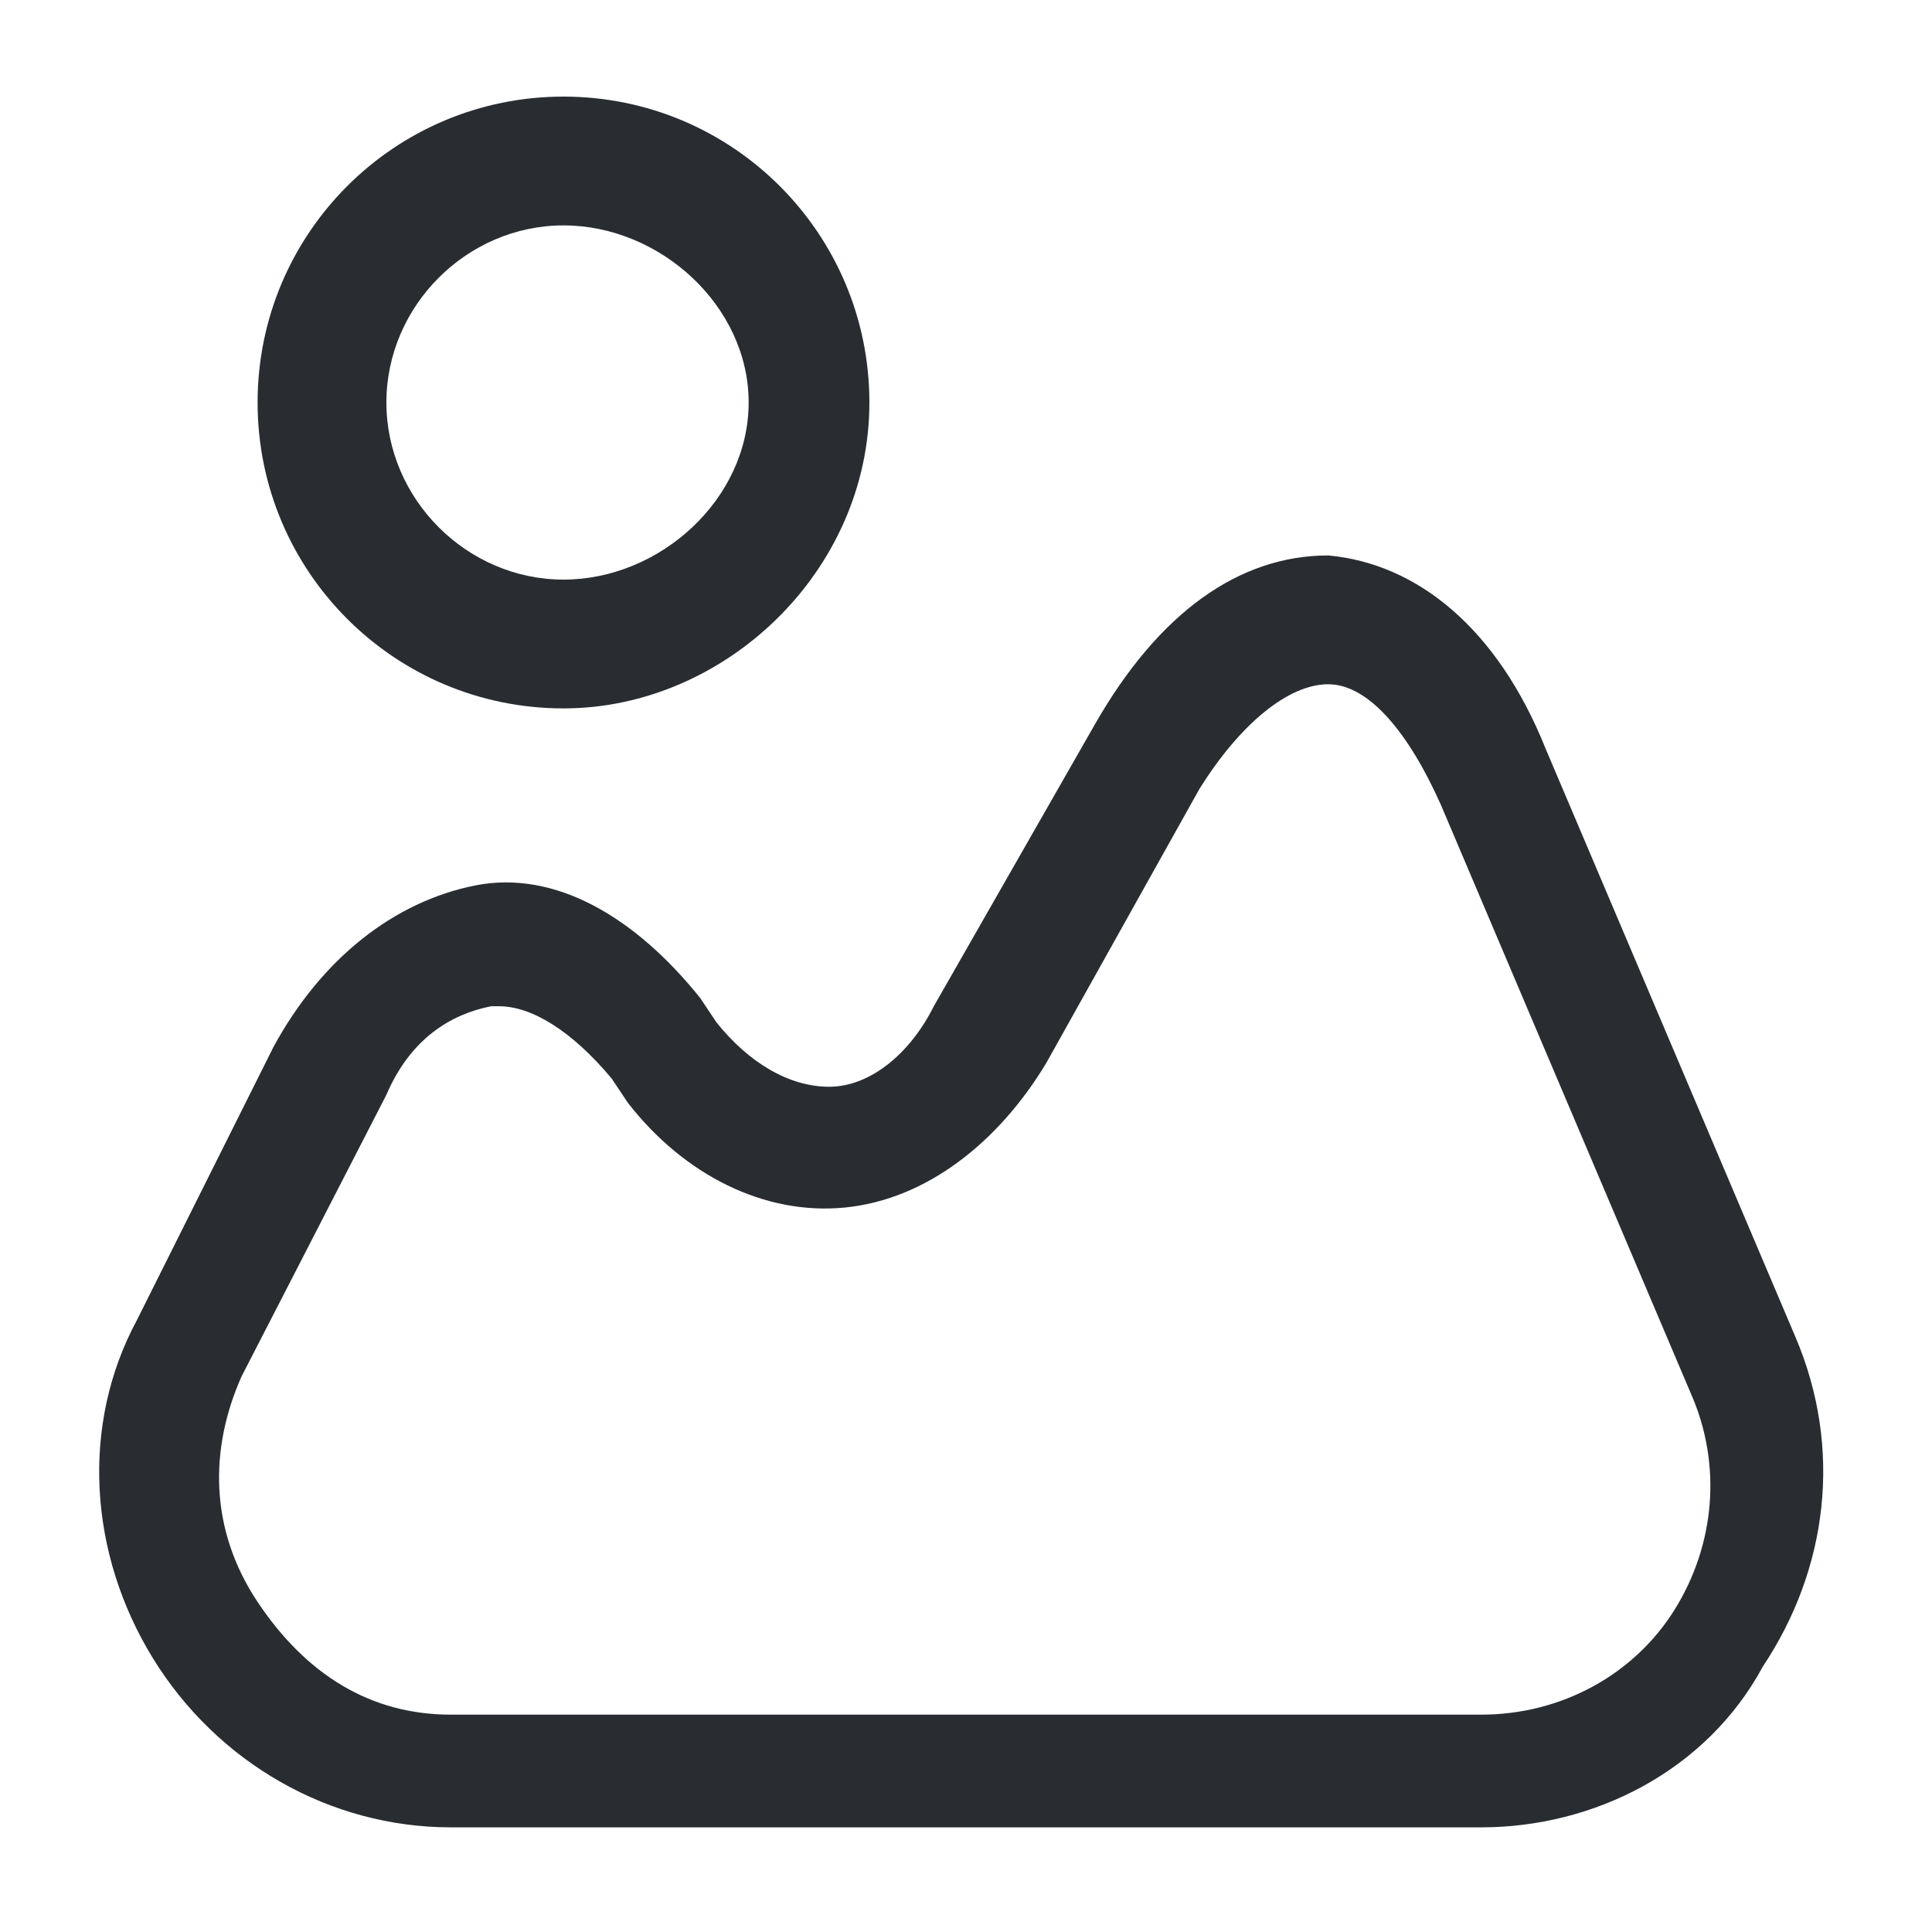
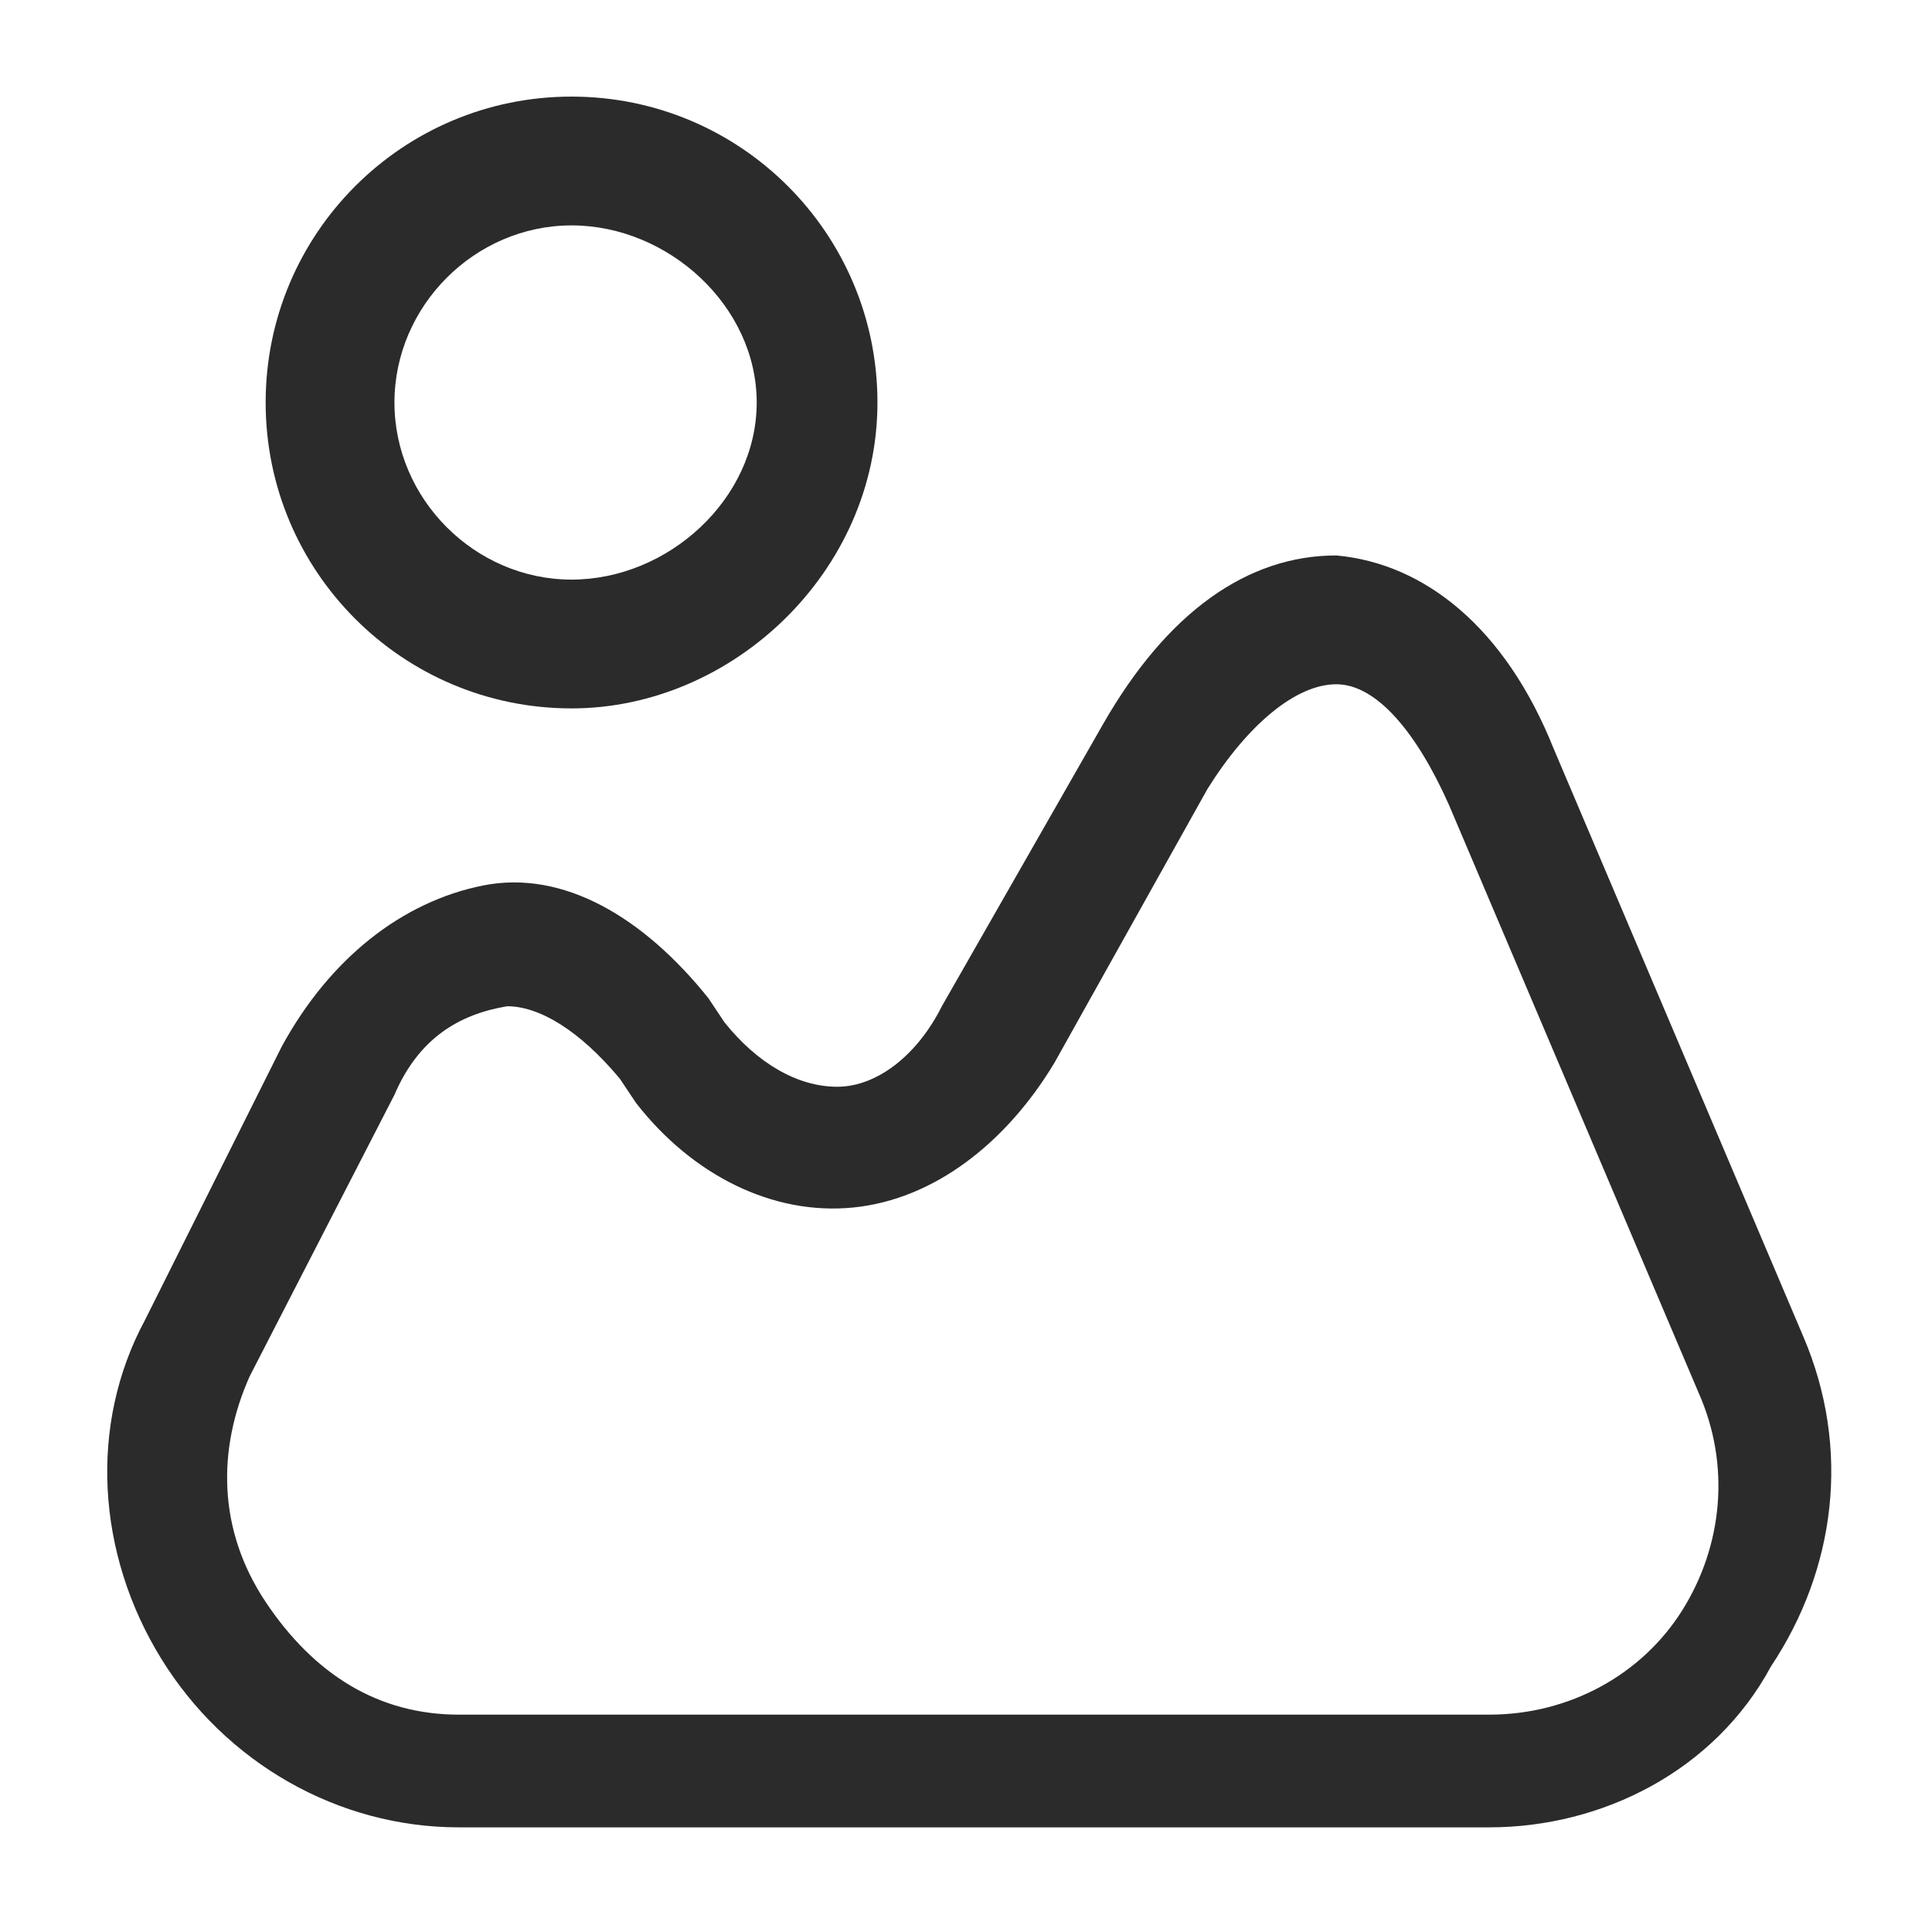
<svg xmlns="http://www.w3.org/2000/svg" version="1.1" id="Layer_1" x="0px" y="0px" viewBox="0 0 24 24" style="enable-background:new 0 0 24 24;" xml:space="preserve">
  <style type="text/css">
- 	.st0{fill:#292D32;}
+ 	.st0{fill:#2B2B2B;}
</style>
-   <path class="st0" d="M18.4,22.7H5.6c-1.5,0-2.9-0.8-3.7-2.1c-0.8-1.3-0.9-2.9-0.2-4.2L3.4,13C4,11.9,4.9,11.2,5.9,11s2,0.4,2.8,1.4  l0.2,0.3c0.4,0.5,0.9,0.8,1.4,0.8c0.5,0,1-0.4,1.3-1L13.6,9c0.8-1.4,1.8-2.1,2.9-2.1c1.1,0.1,2.1,0.9,2.7,2.4l3.1,7.3  c0.6,1.4,0.4,2.9-0.4,4.1C21.2,22,19.8,22.7,18.4,22.7z M6.2,12.5c0,0-0.1,0-0.1,0c-0.5,0.1-1,0.4-1.3,1.1L3,17.1  C2.6,18,2.6,19,3.2,19.9s1.4,1.4,2.4,1.4h12.8c1,0,1.9-0.5,2.4-1.3c0.5-0.8,0.6-1.8,0.2-2.7L17.9,10c-0.4-0.9-0.9-1.5-1.4-1.5  c-0.5,0-1.1,0.5-1.6,1.3L13,13.2c-0.6,1-1.5,1.7-2.5,1.8c-1,0.1-2-0.4-2.7-1.3l-0.2-0.3C7.1,12.8,6.6,12.5,6.2,12.5z" />
-   <path class="st0" d="M7,8.8C4.9,8.8,3.2,7.1,3.2,5S4.9,1.2,7,1.2s3.8,1.7,3.8,3.8S9,8.8,7,8.8z M7,2.8c-1.2,0-2.2,1-2.2,2.2  s1,2.2,2.2,2.2s2.3-1,2.3-2.2S8.2,2.8,7,2.8z" />
+   <path class="st0" d="M18.5,22.7H5.7c-1.5,0-2.9-0.8-3.7-2.1c-0.8-1.3-0.9-2.9-0.2-4.2L3.5,13C4.1,11.9,5,11.2,6,11s2,0.4,2.8,1.4  L9,12.7c0.4,0.5,0.9,0.8,1.4,0.8s1-0.4,1.3-1l2-3.5c0.8-1.4,1.8-2.1,2.9-2.1c1.1,0.1,2.1,0.9,2.7,2.4l3.1,7.3  c0.6,1.4,0.4,2.9-0.4,4.1C21.3,22,19.9,22.7,18.5,22.7z M6.3,12.5L6.3,12.5c-0.6,0.1-1.1,0.4-1.4,1.1l-1.8,3.5  C2.7,18,2.7,19,3.3,19.9s1.4,1.4,2.4,1.4h12.8c1,0,1.9-0.5,2.4-1.3s0.6-1.8,0.2-2.7L18,10c-0.4-0.9-0.9-1.5-1.4-1.5S15.5,9,15,9.8  l-1.9,3.4c-0.6,1-1.5,1.7-2.5,1.8s-2-0.4-2.7-1.3l-0.2-0.3C7.2,12.8,6.7,12.5,6.3,12.5z" />
+   <path class="st0" d="M7.1,8.8C5,8.8,3.3,7.1,3.3,5S5,1.2,7.1,1.2s3.8,1.7,3.8,3.8S9.1,8.8,7.1,8.8z M7.1,2.8c-1.2,0-2.2,1-2.2,2.2  s1,2.2,2.2,2.2s2.3-1,2.3-2.2S8.3,2.8,7.1,2.8z" />
</svg>
